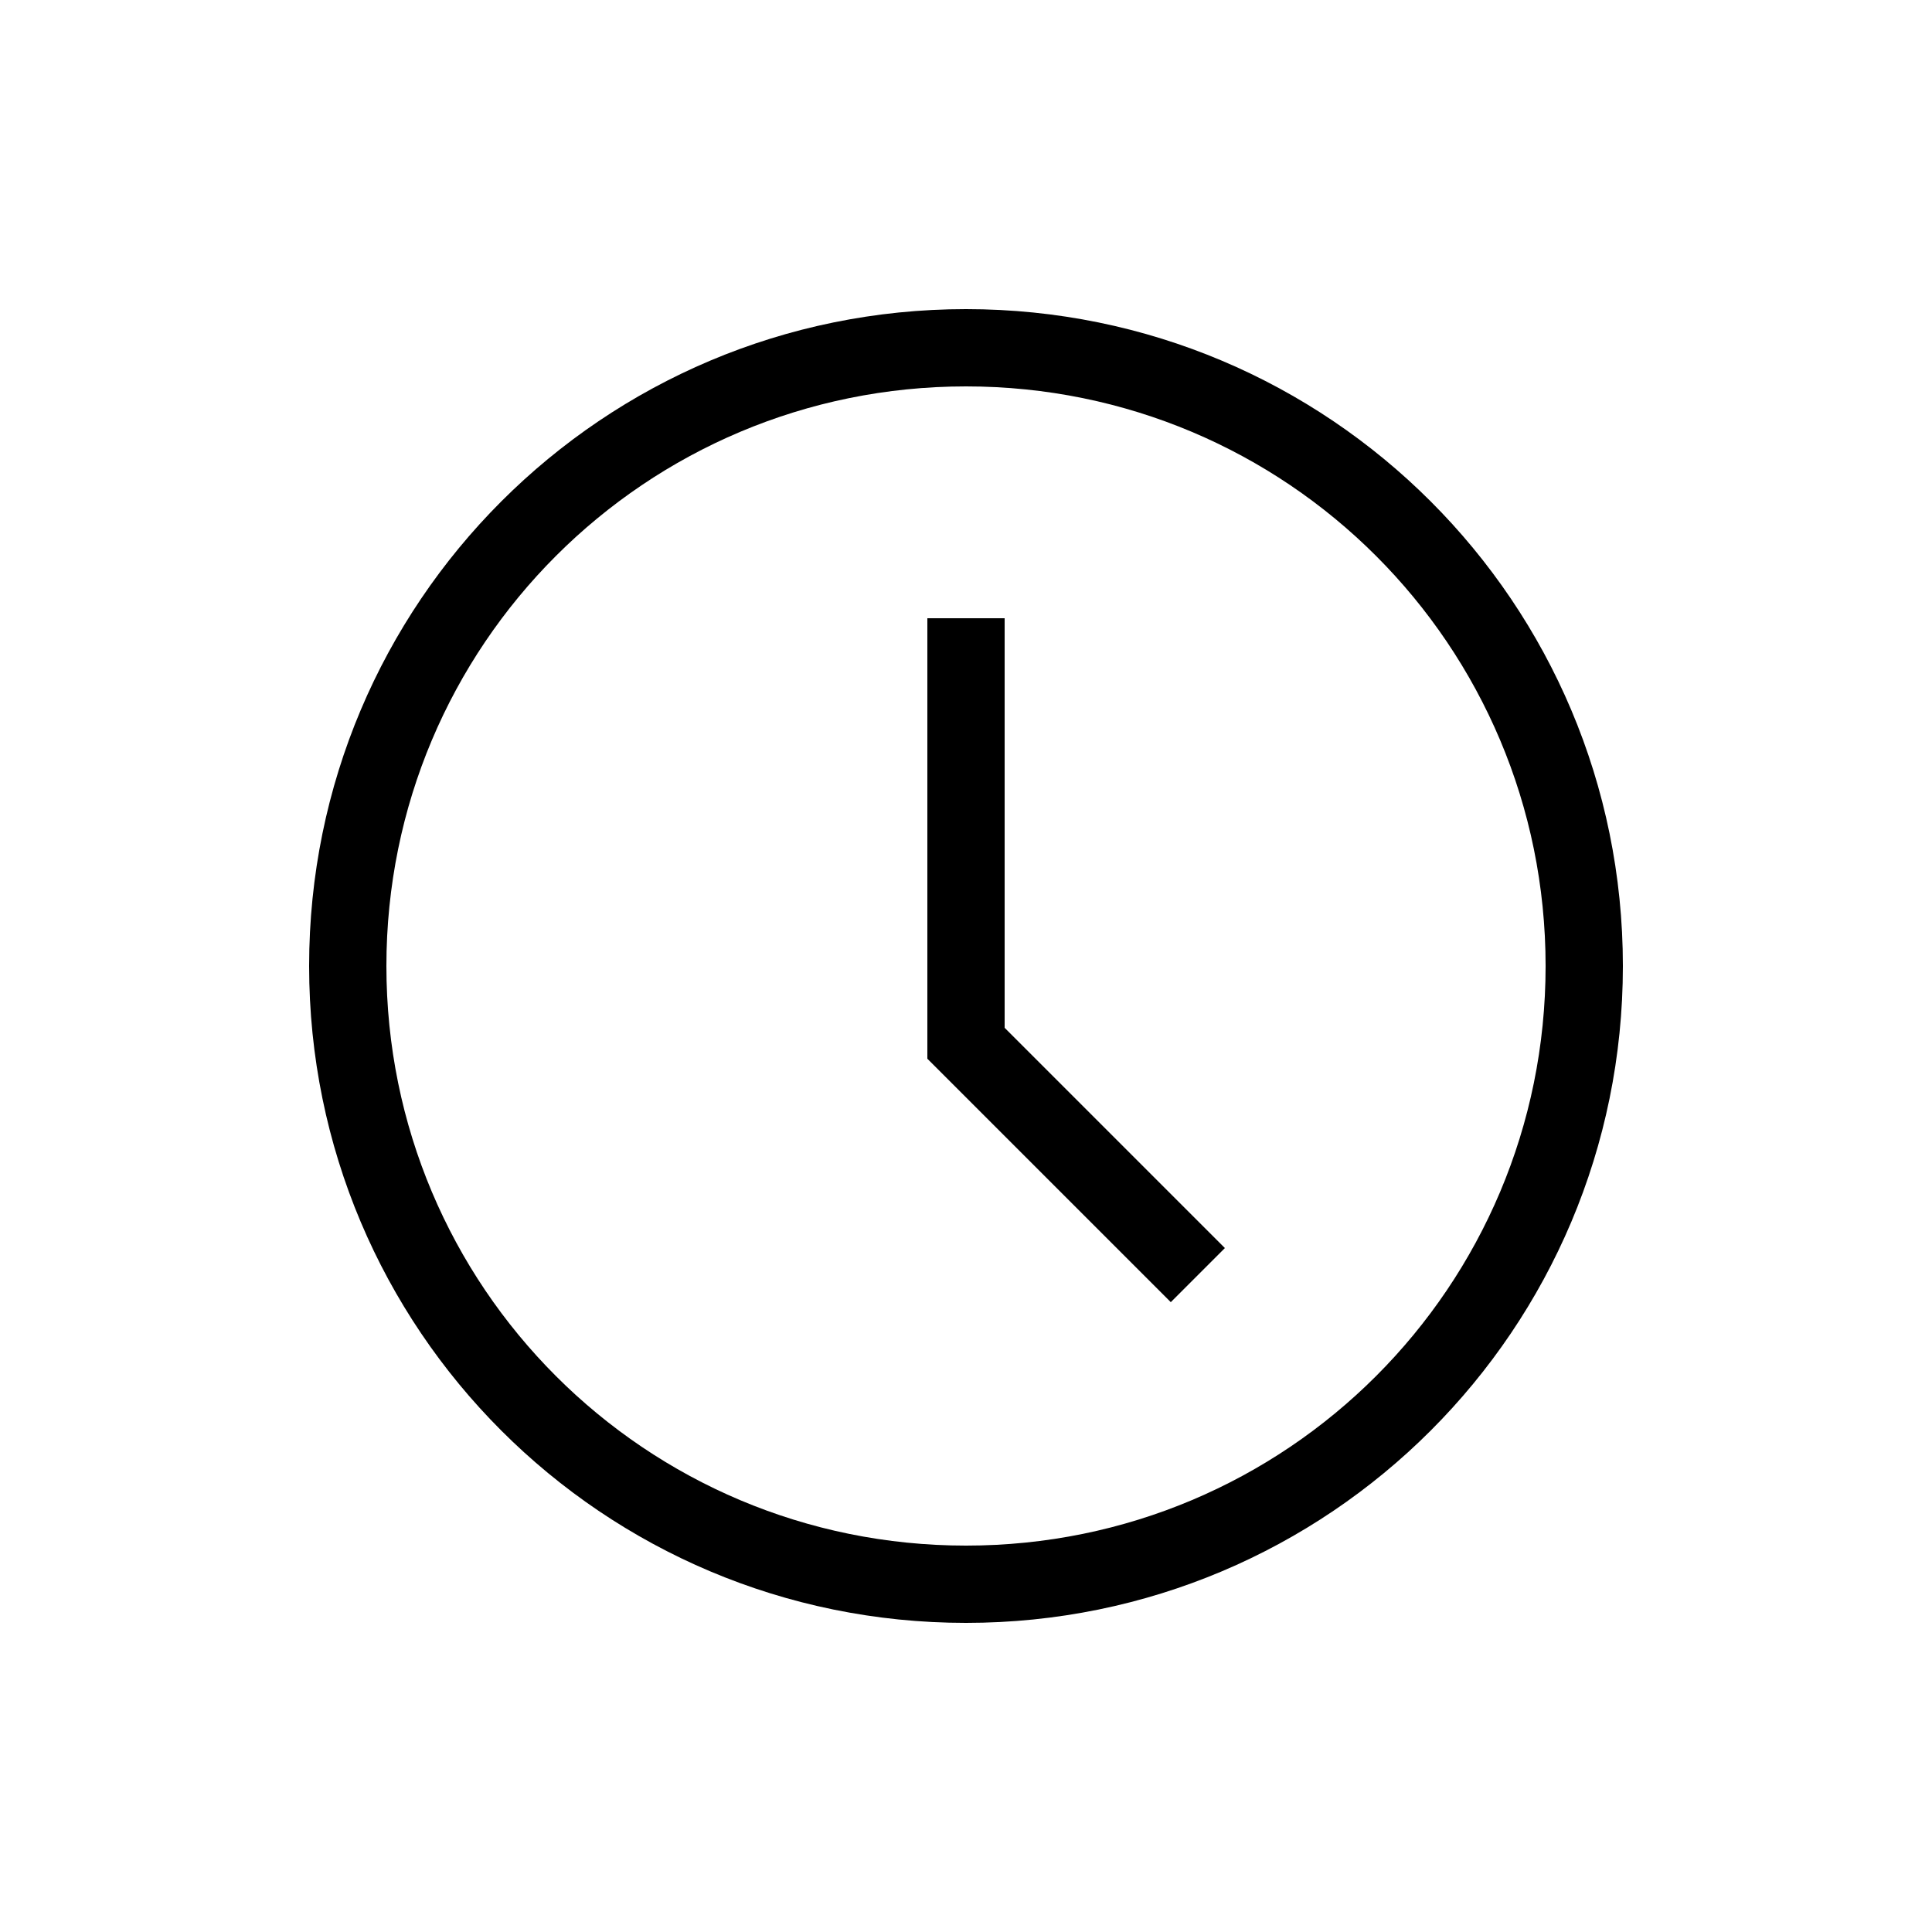
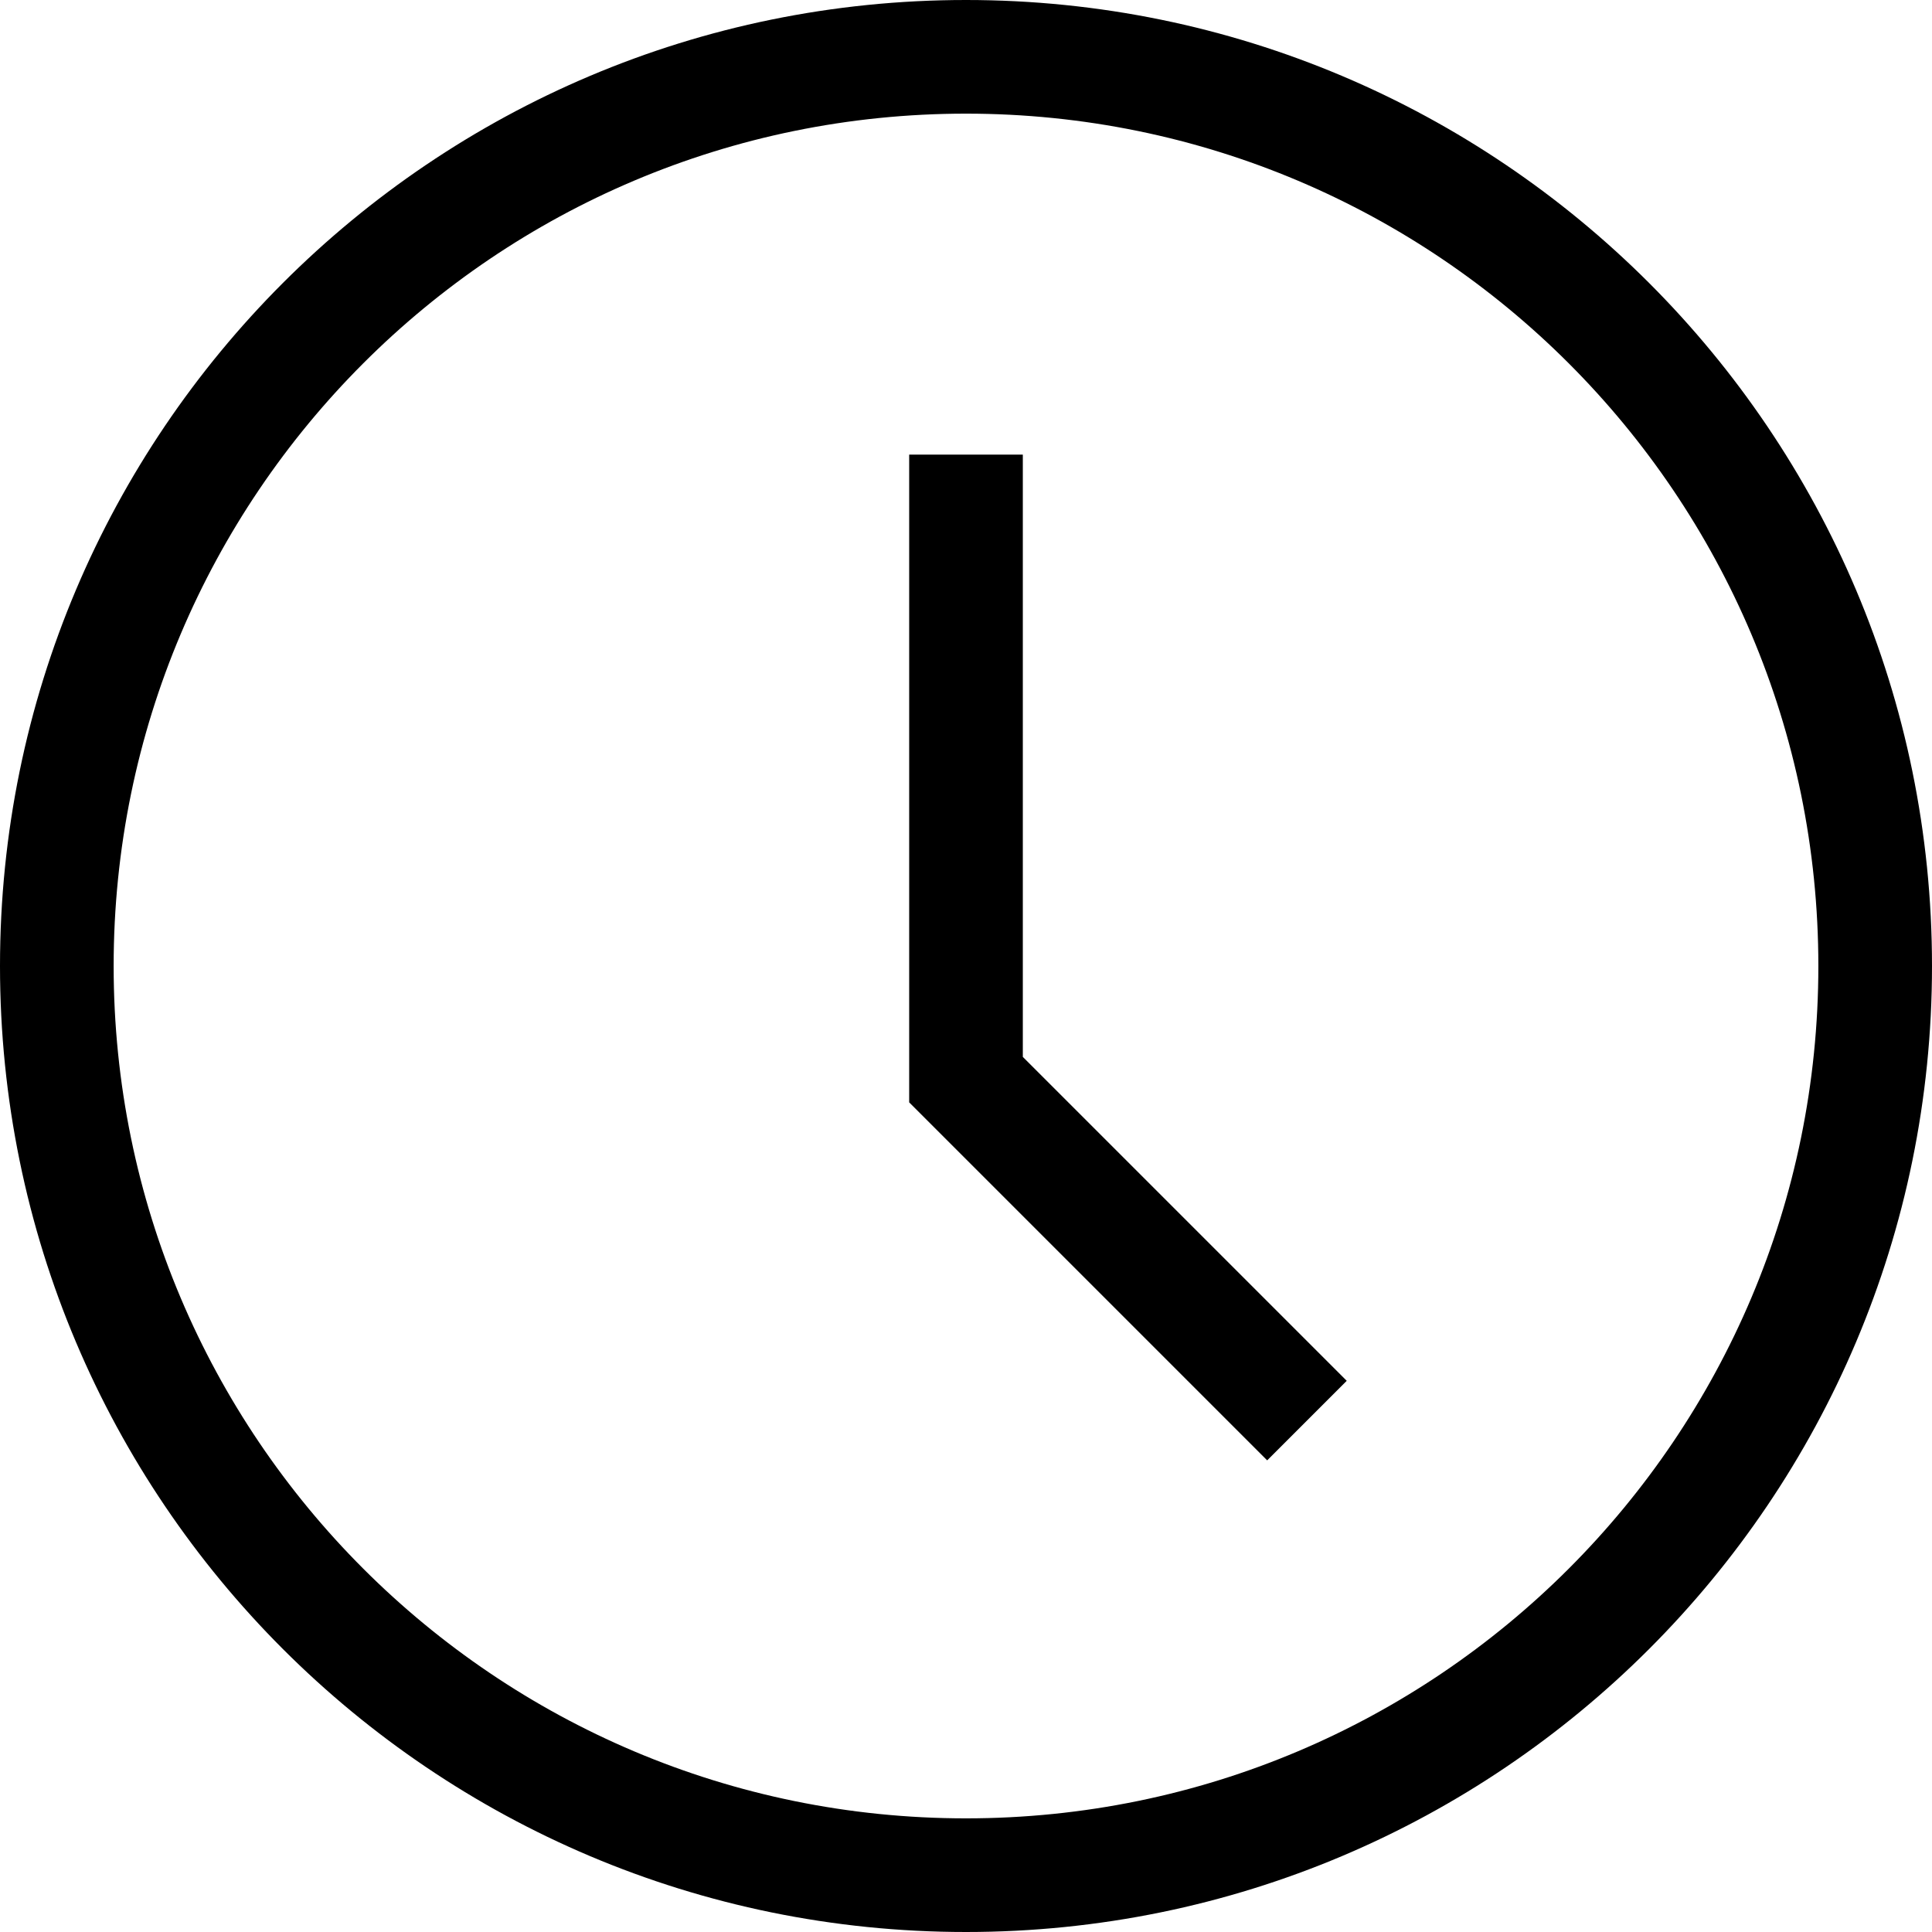
- <svg xmlns="http://www.w3.org/2000/svg" viewBox="0 0 50 50">
-   <path d="M25 42c-9.4 0-17-7.6-17-17S15.6 8 25 8s17 7.6 17 17-7.6 17-17 17zm0-32c-8.3 0-15 6.7-15 15s6.7 15 15 15 15-6.7 15-15-6.7-15-15-15z" />
-   <path d="M30.3 33.7L24 27.4V16h2v10.6l5.7 5.7z" />
+ <svg xmlns="http://www.w3.org/2000/svg" id="Layer_1" data-name="Layer 1" viewBox="0 0 34 34">
+   <path d="M17,34A17,17,0,1,1,34,17,17,17,0,0,1,17,34ZM17,2A15,15,0,1,0,32,17,15,15,0,0,0,17,2Z" />
+   <path d="M22.3,25.7,16,19.4V8h2V18.6l5.7,5.7Z" />
</svg>
